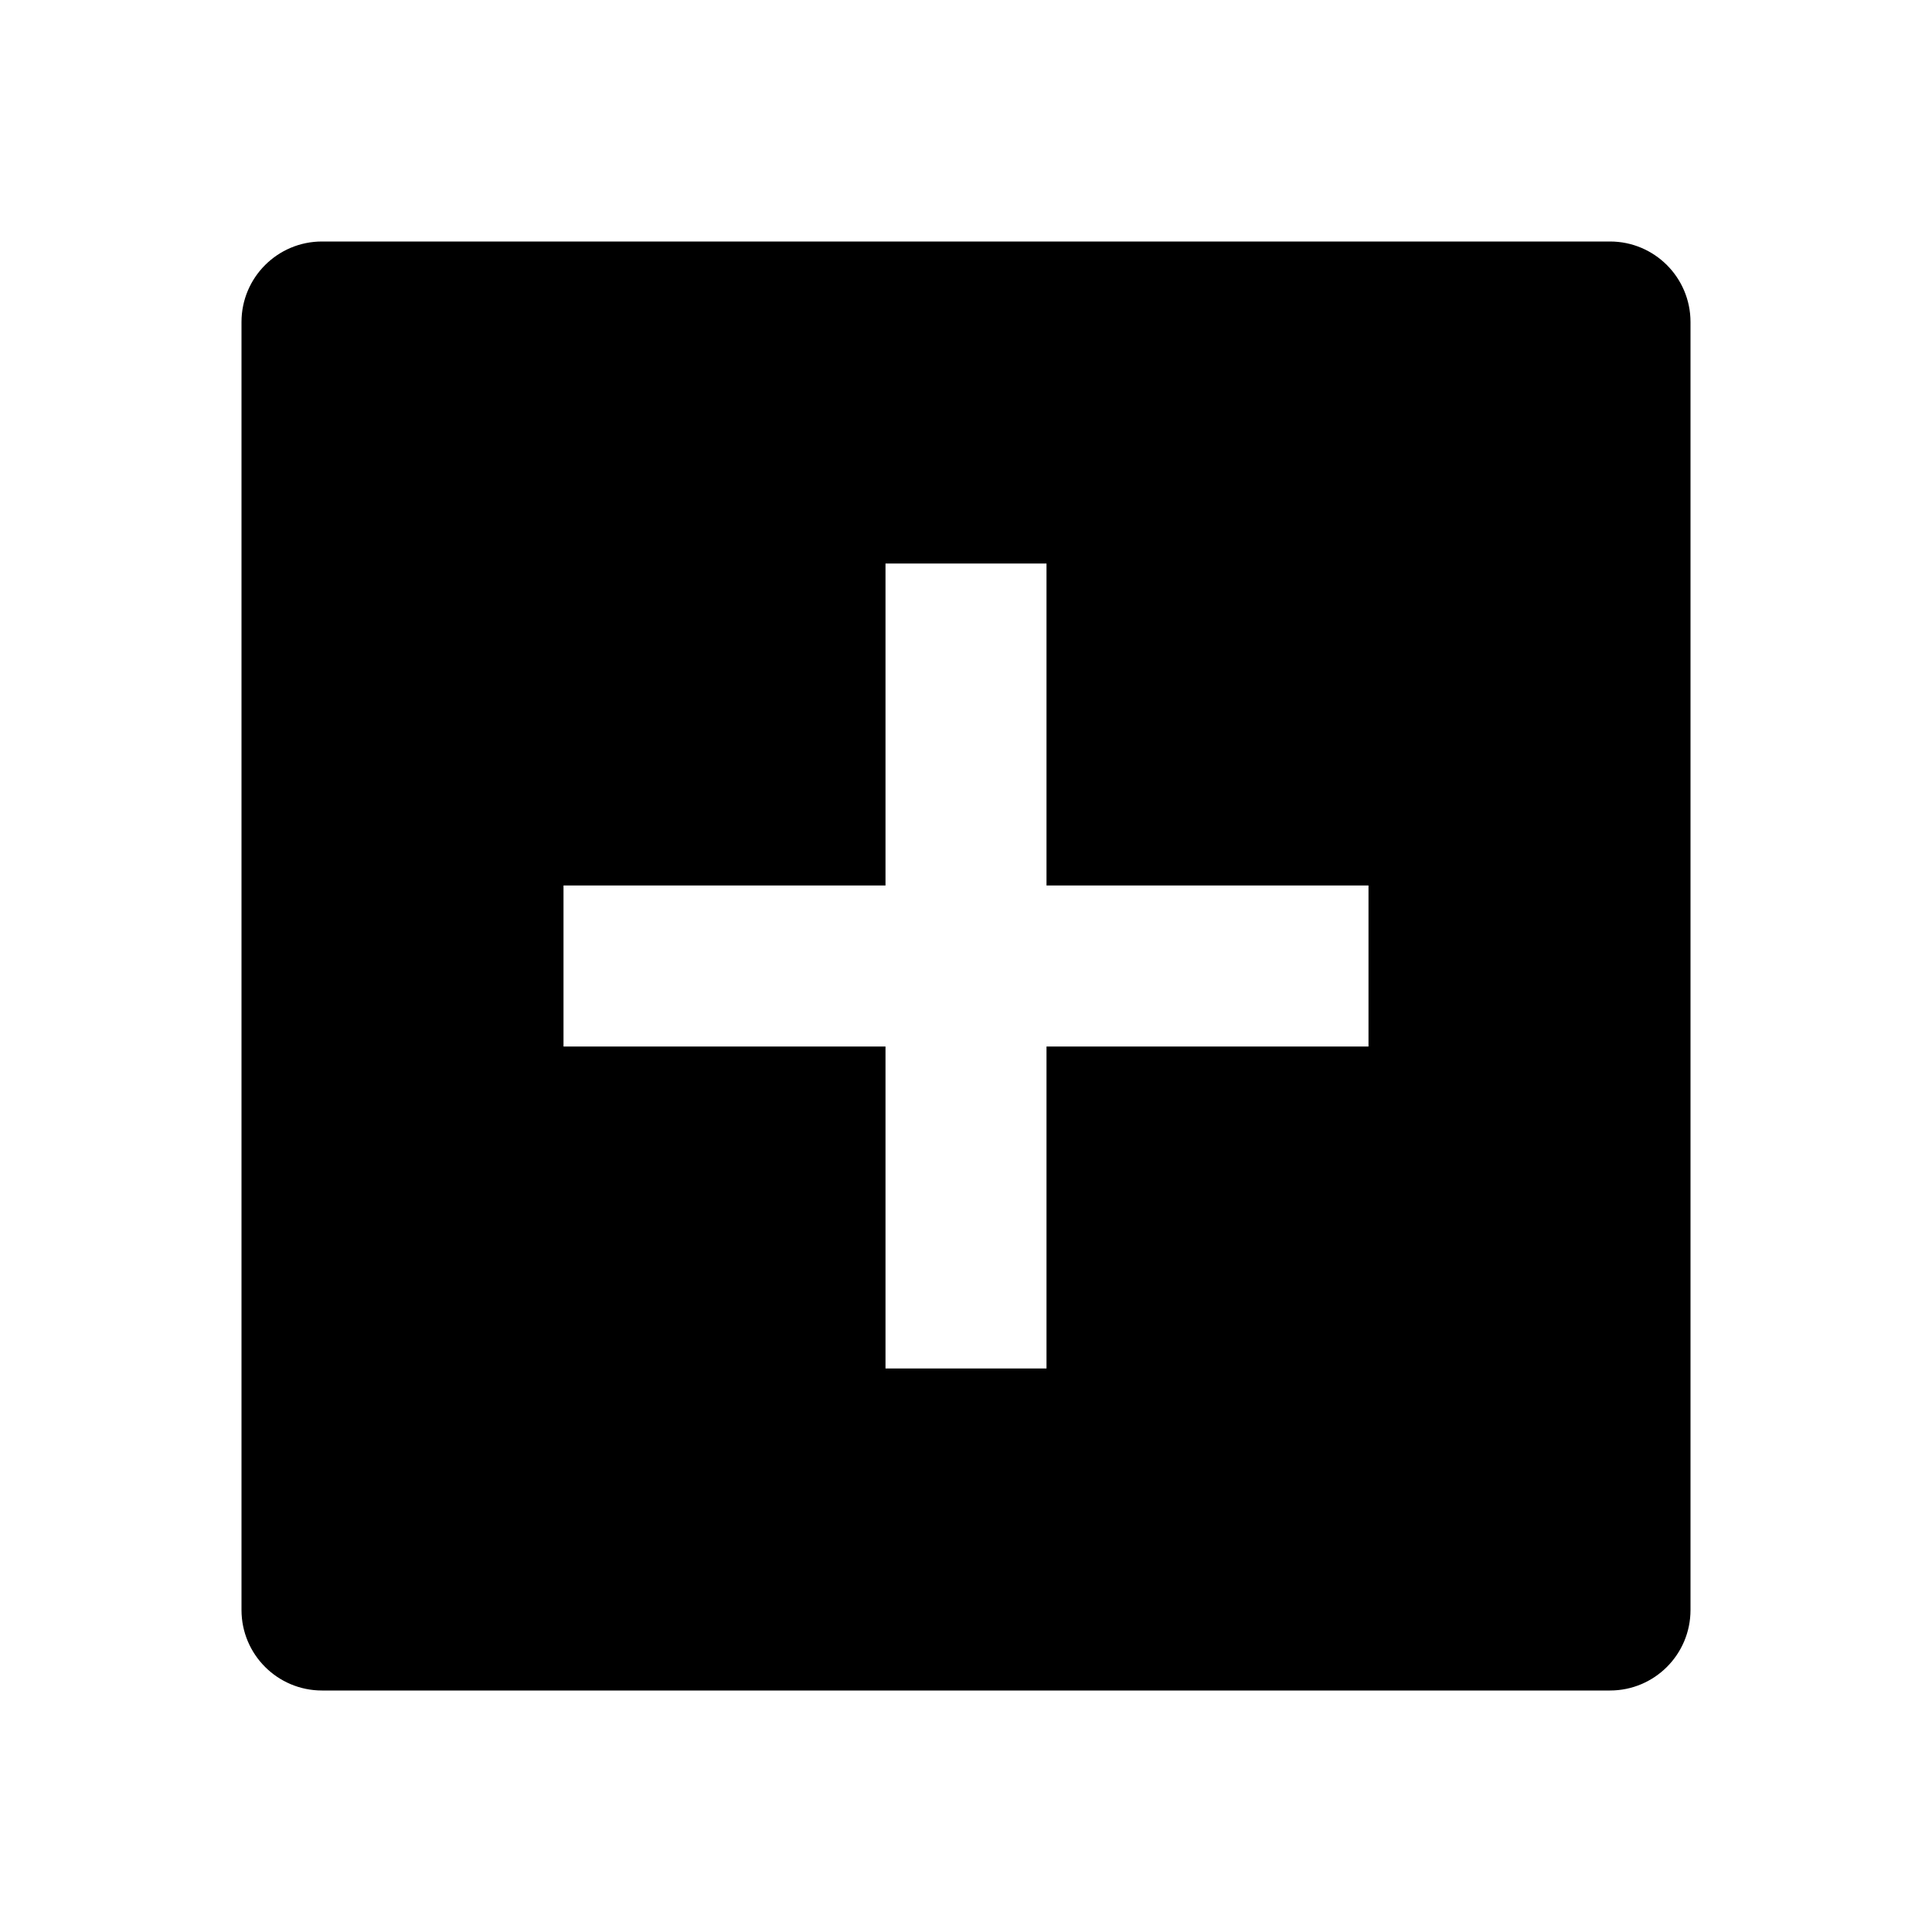
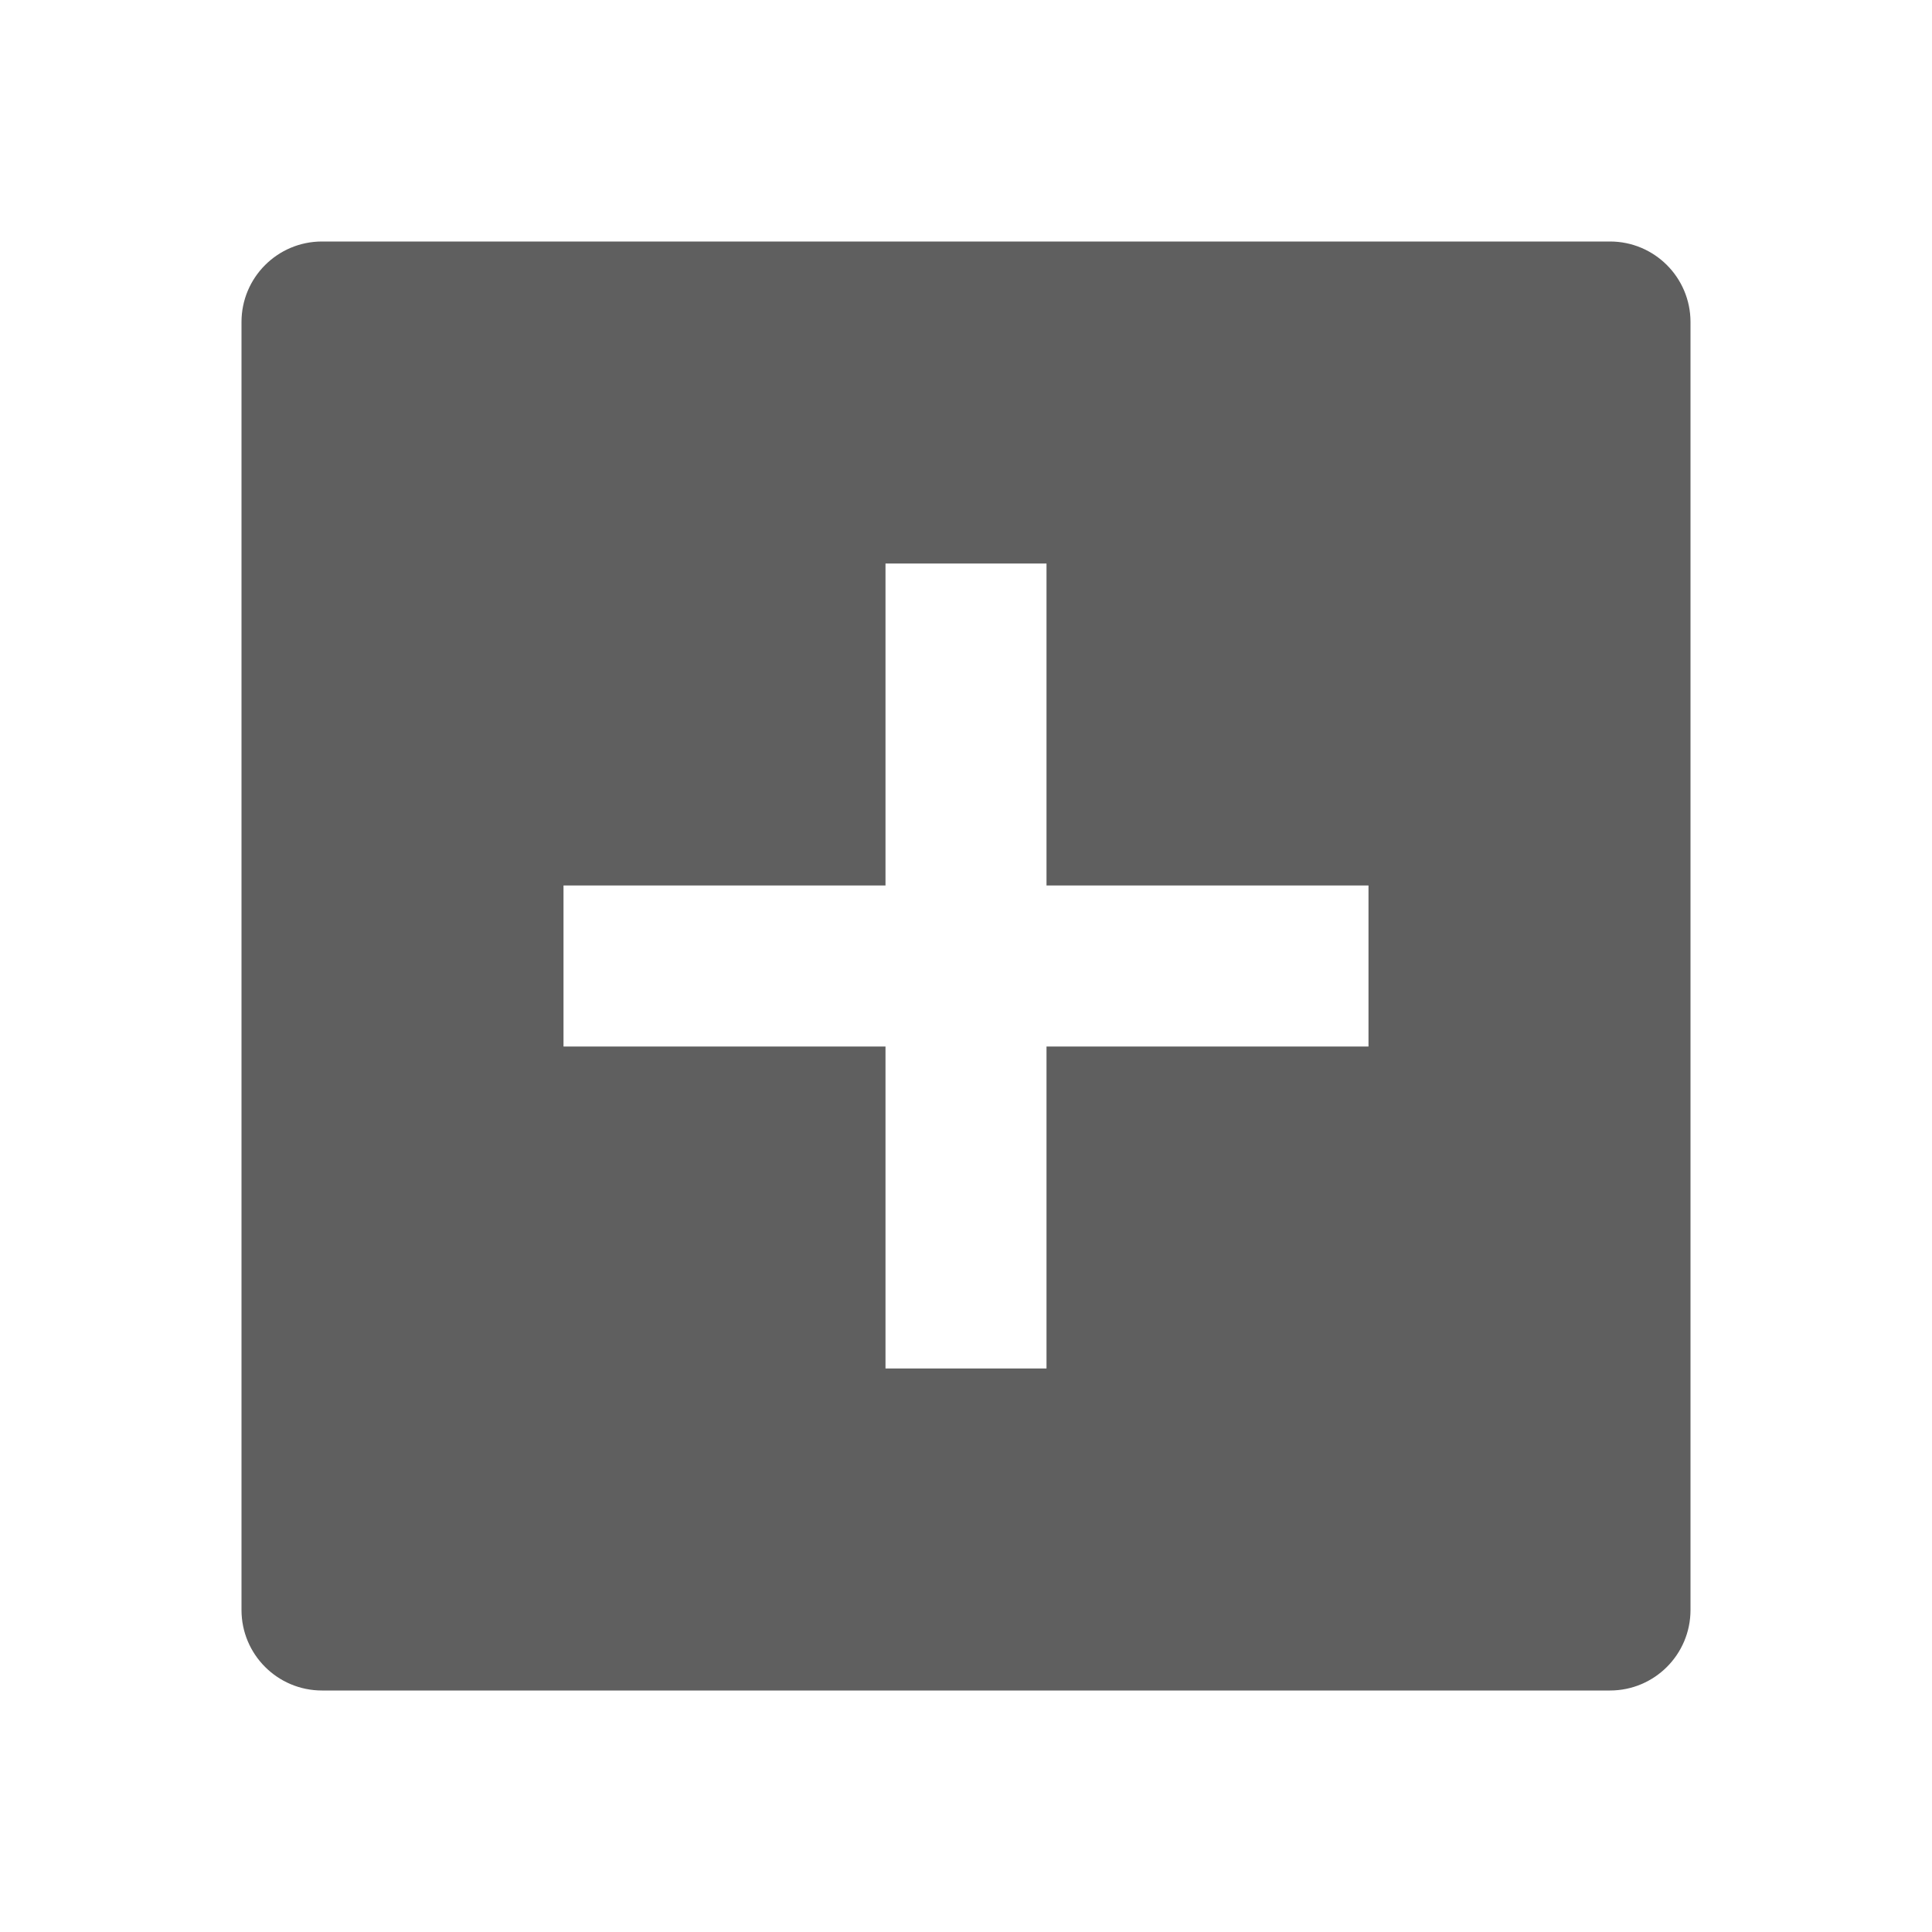
- <svg xmlns="http://www.w3.org/2000/svg" viewBox="0 0 24 24">
-   <g>
-     <path fill="none" d="M0 0h24v24H0z" />
-     <path d="M4 3h16a1 1 0 0 1 1 1v16a1 1 0 0 1-1 1H4a1 1 0 0 1-1-1V4a1 1 0 0 1 1-1zm7 8H7v2h4v4h2v-4h4v-2h-4V7h-2v4z" />
+ <svg xmlns="http://www.w3.org/2000/svg" viewBox="0 0 24 24" version="1.1" id="svg8">
+   <defs id="defs12" />
+   <g id="g6">
+     <path fill="none" d="M0 0h24v24H0z" id="path2" />
+     <path d="M4 3h16a1 1 0 0 1 1 1v16a1 1 0 0 1-1 1H4a1 1 0 0 1-1-1V4a1 1 0 0 1 1-1zm7 8H7v2h4v4h2v-4h4v-2h-4V7h-2v4z" id="path4" style="fill:#5f5f5f;fill-opacity:1" />
  </g>
</svg>
